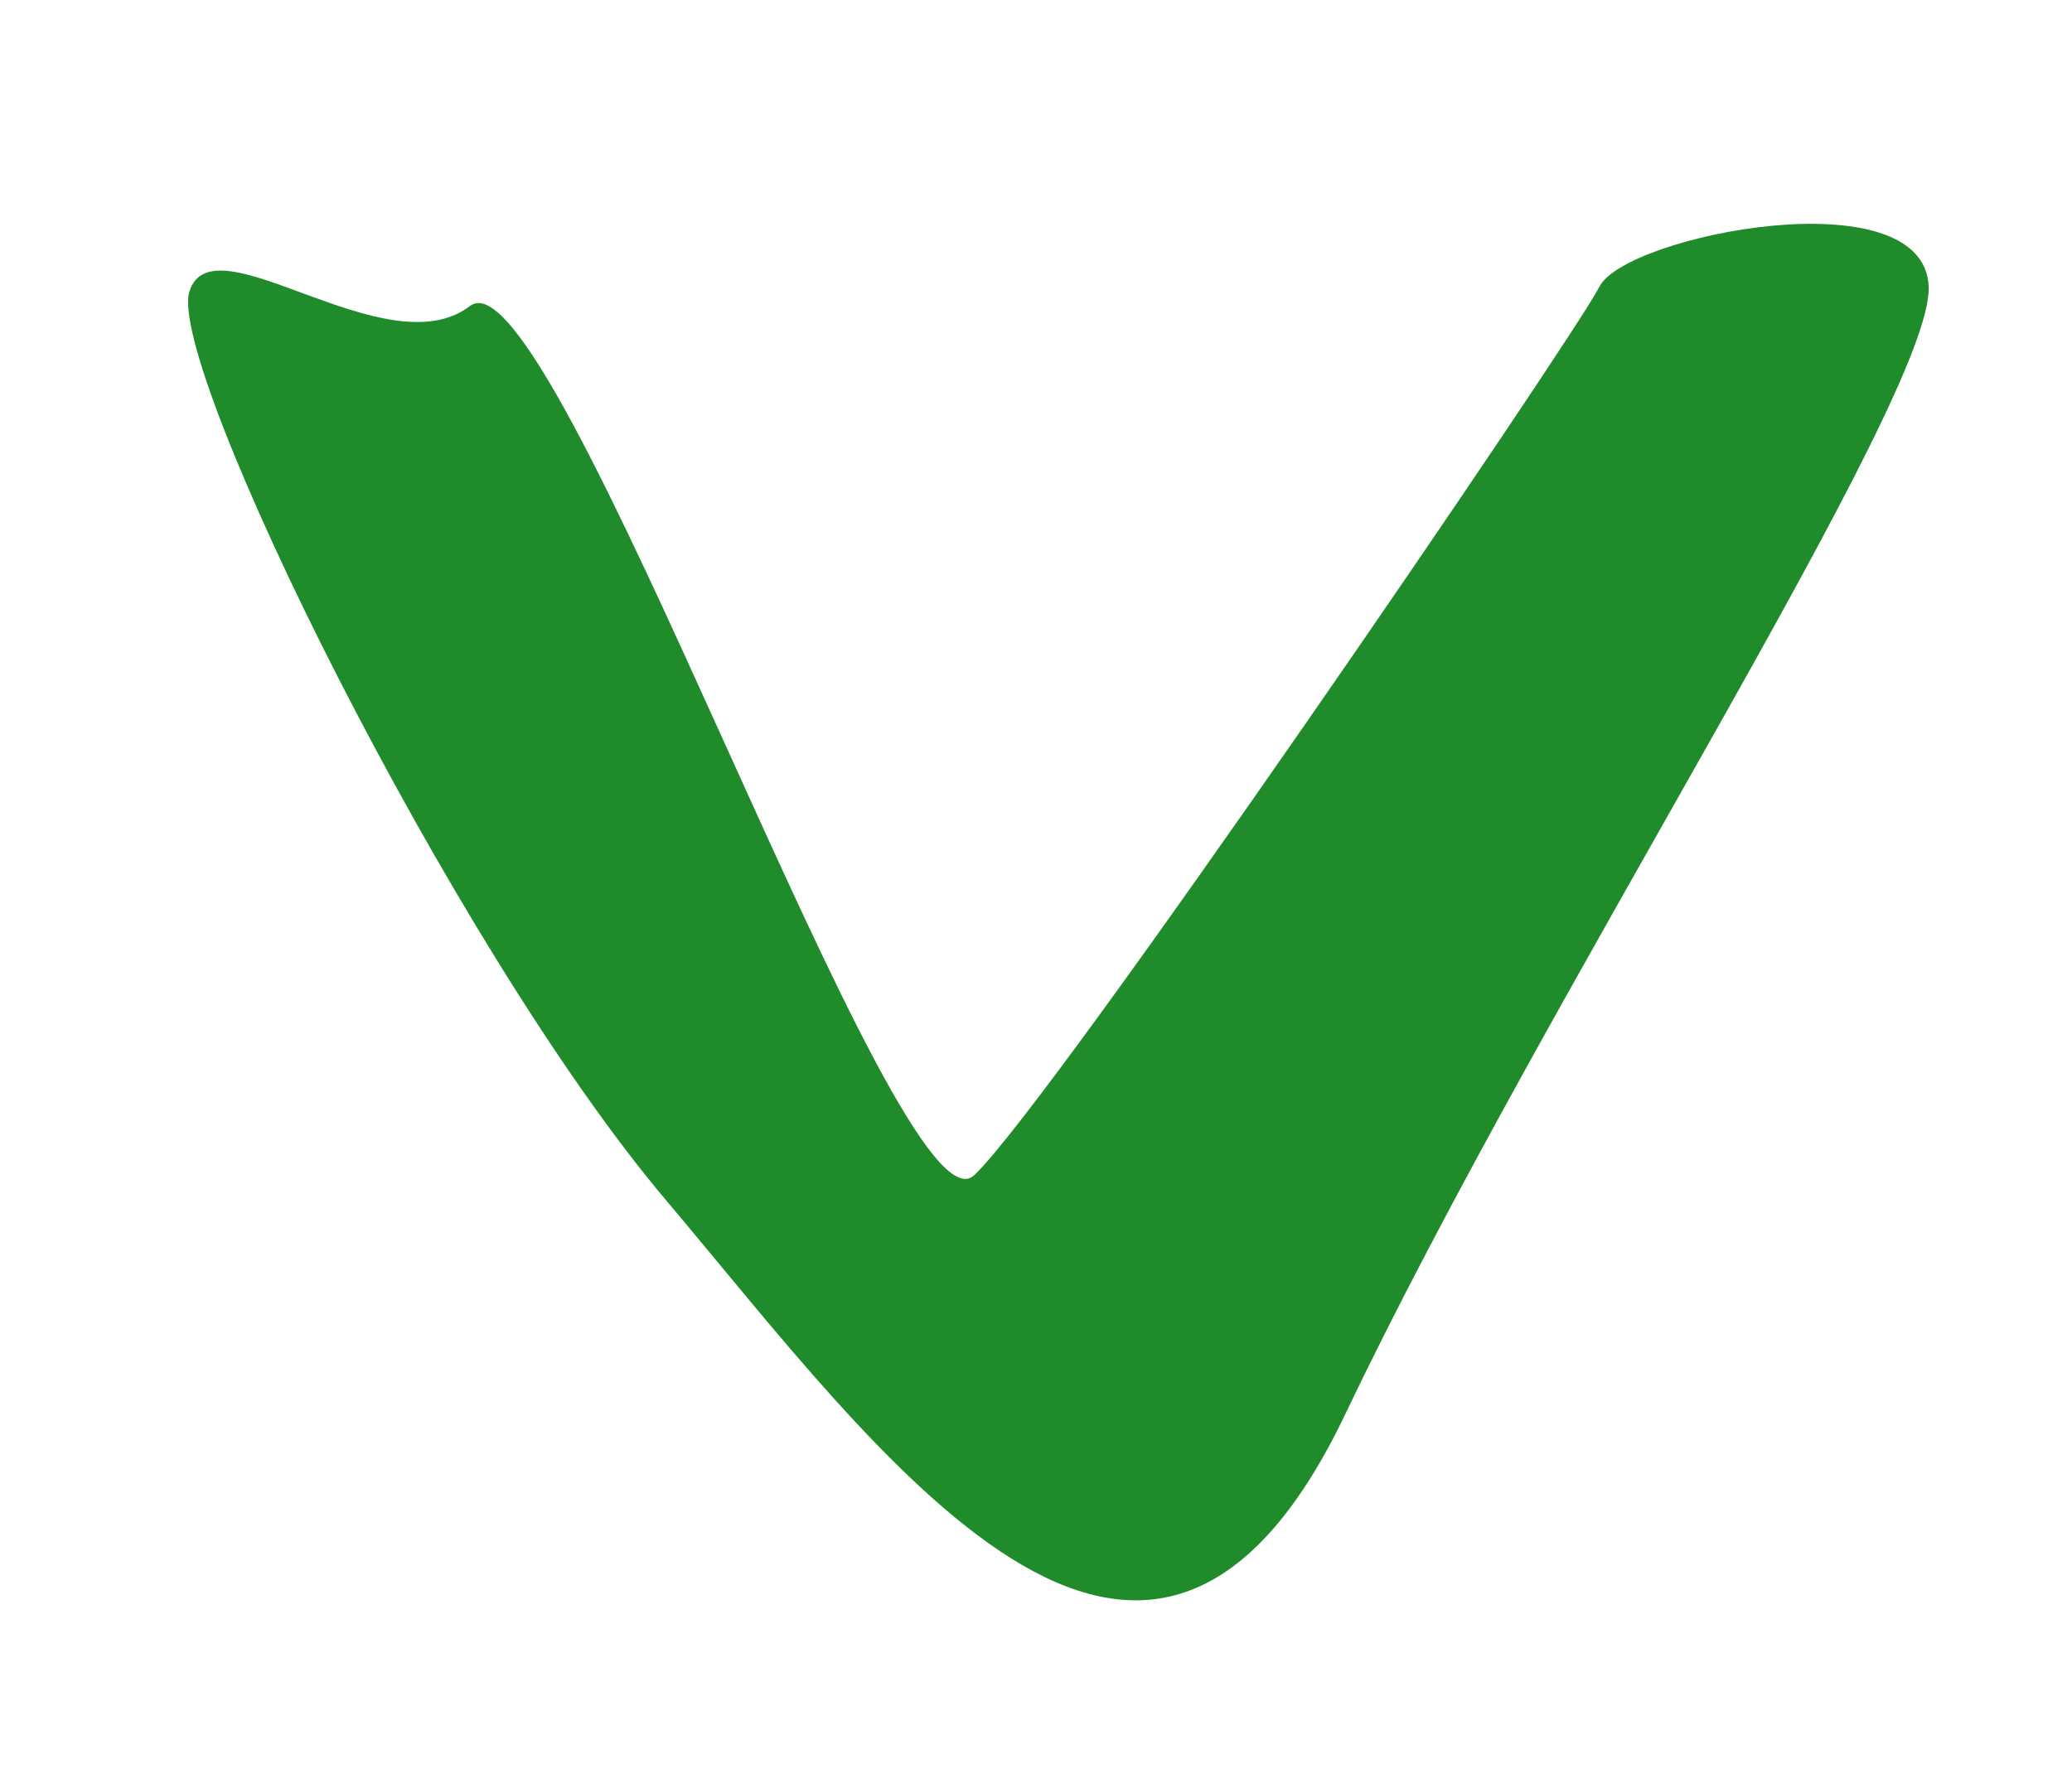
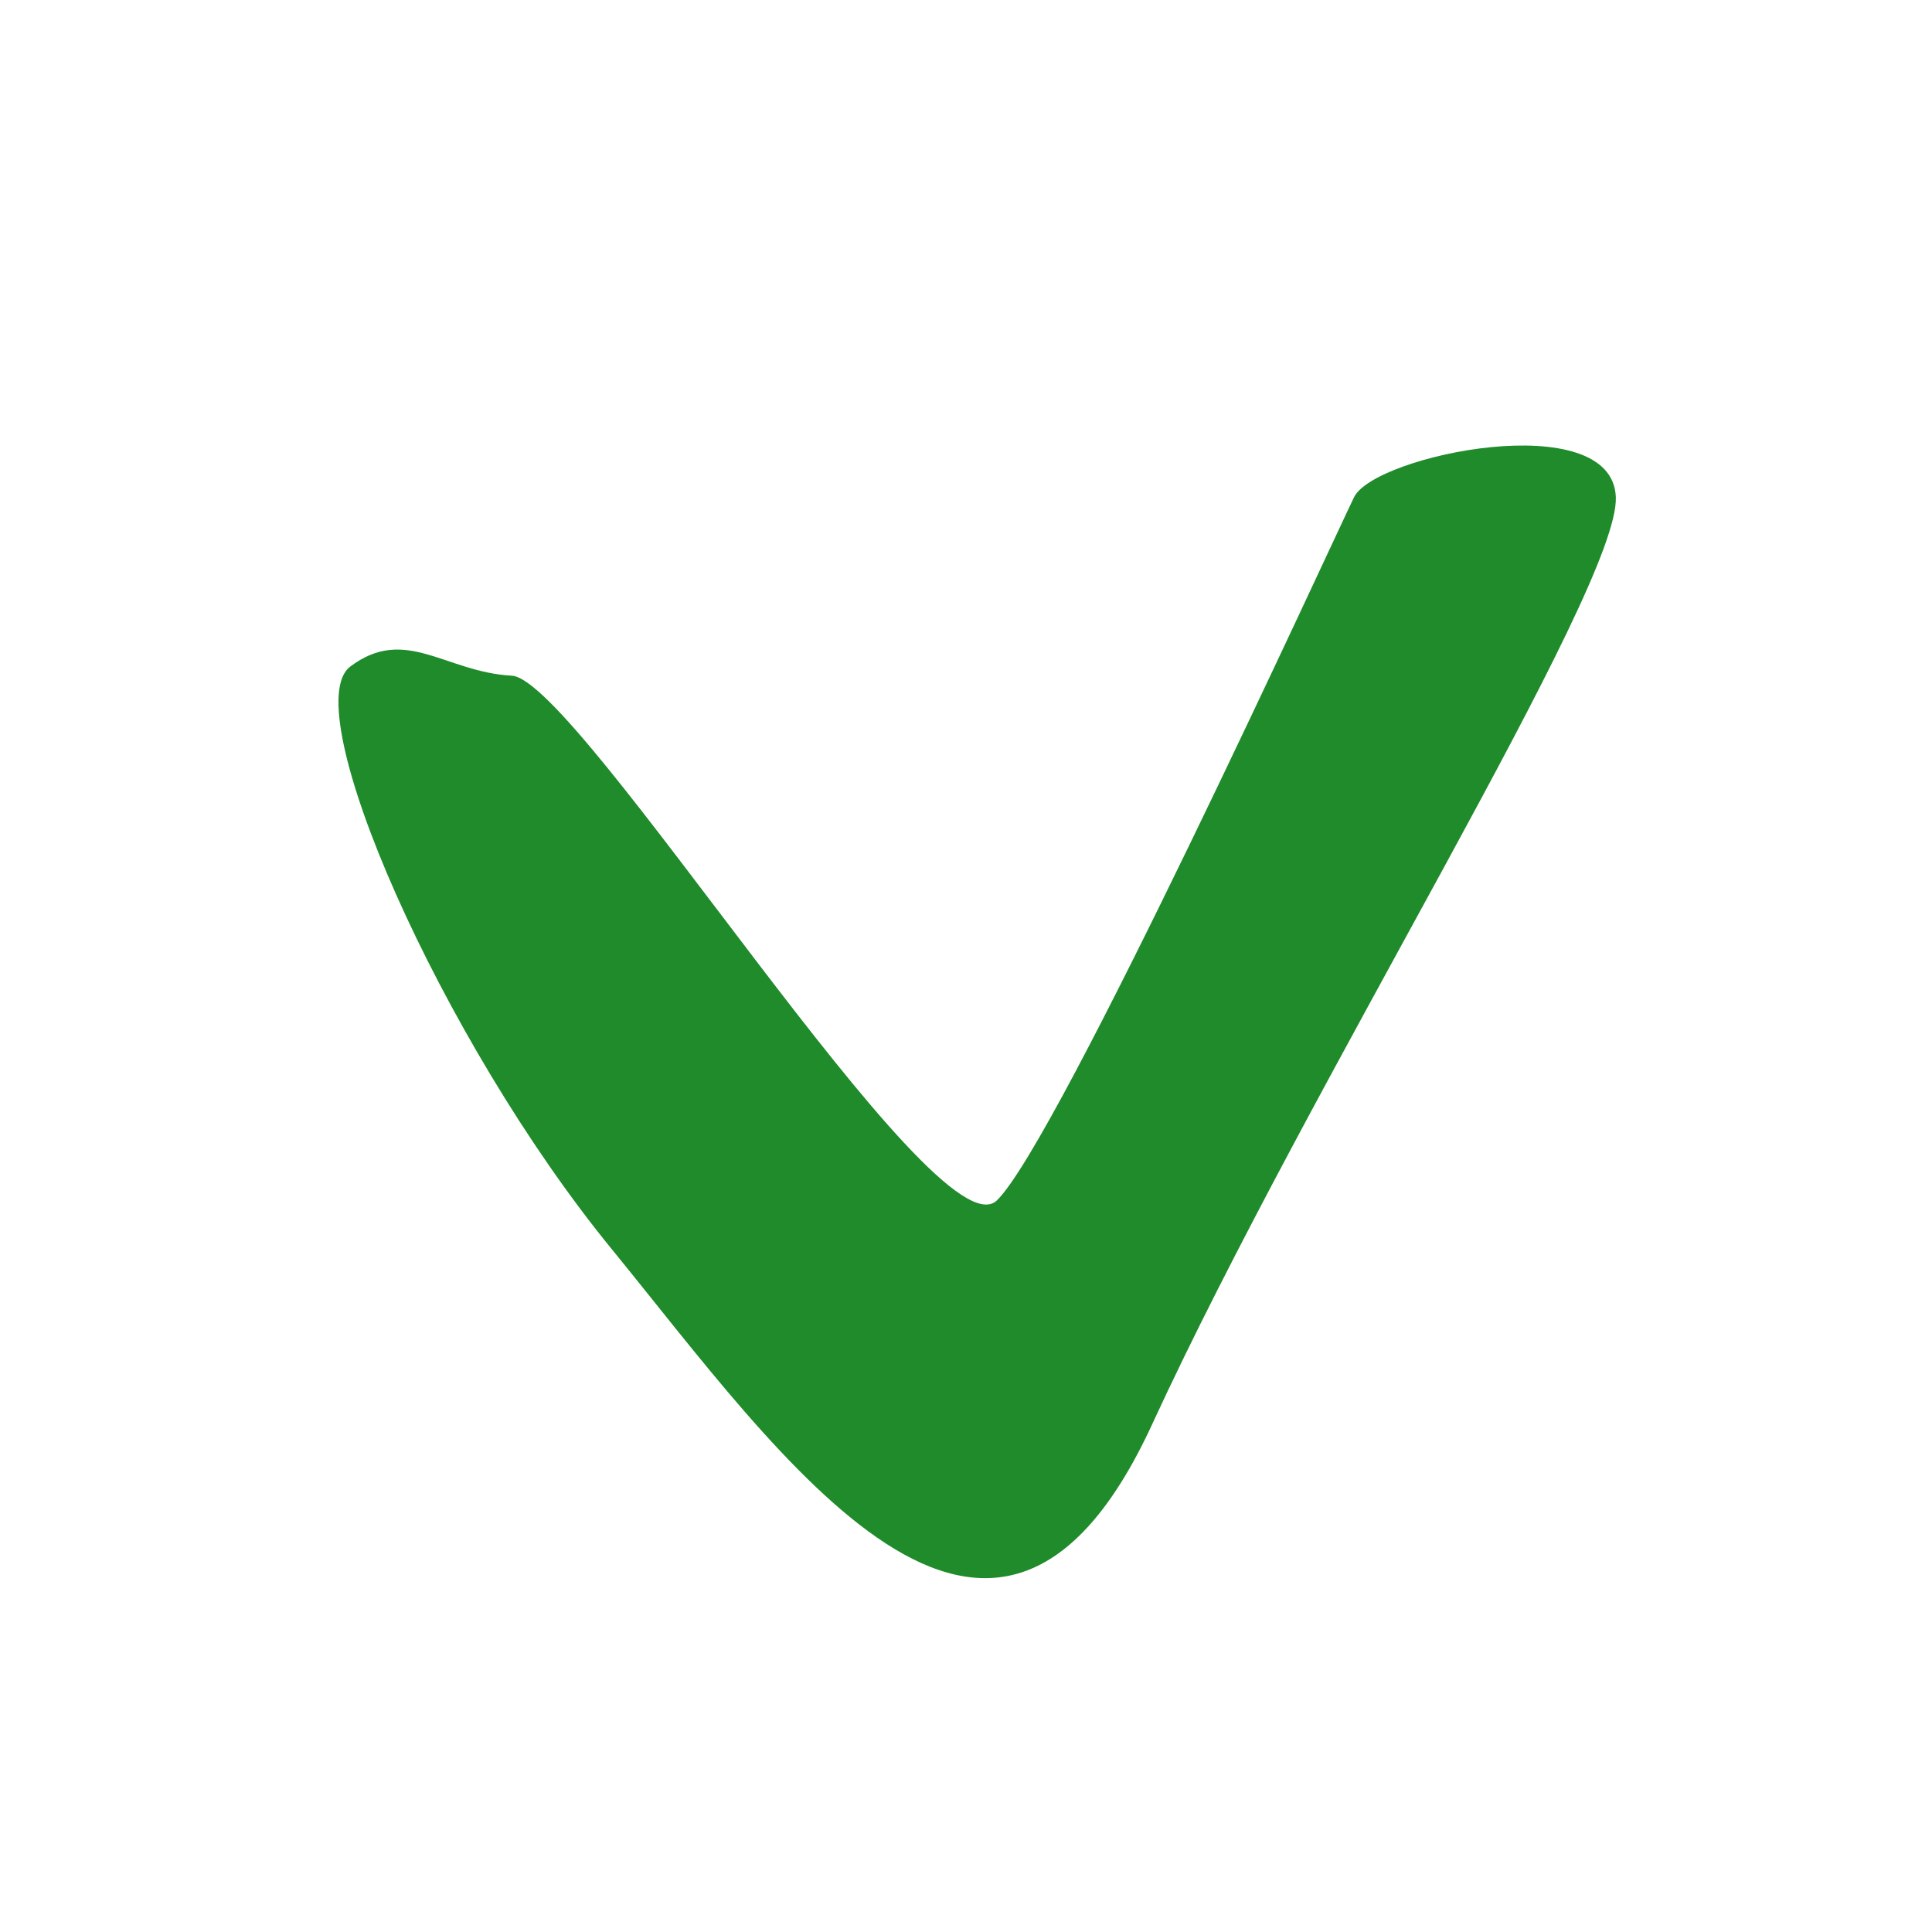
- <svg xmlns="http://www.w3.org/2000/svg" width="59.287mm" height="50.622mm" viewBox="0 0 59.287 50.622" version="1.1" id="svg5">
+ <svg xmlns="http://www.w3.org/2000/svg" width="64" height="64" viewBox="0 0 16.933 16.933" version="1.1" id="svg5">
  <defs id="defs2">
    <linearGradient id="linearGradient1676">
      <stop style="stop-color:#000000;stop-opacity:1;" offset="0" id="stop1674" />
    </linearGradient>
    <linearGradient id="linearGradient1540">
      <stop style="stop-color:#000000;stop-opacity:1;" offset="0" id="stop1536" />
      <stop style="stop-color:#000000;stop-opacity:0;" offset="1" id="stop1538" />
    </linearGradient>
    <linearGradient id="linearGradient1505">
      <stop style="stop-color:#000000;stop-opacity:1;" offset="0" id="stop1503" />
    </linearGradient>
  </defs>
  <g id="layer1" transform="translate(-66.07805,-134.3598)">
-     <path id="rect1323" style="opacity:1;vector-effect:none;fill:#1f8b2a;fill-opacity:1;fill-rule:evenodd;stroke:none;stroke-width:0.265;stroke-opacity:0.766;stop-color:#000000;stop-opacity:1" d="m 71.499,142.7 c 0.668,-2.121 5.64,2.246 8.028,0.417 2.387,-1.829 12.239,26.914 14.422,24.882 2.183,-2.032 17.154,-23.968 17.897,-25.438 0.744,-1.47 9.29,-3.169 9.418,-1e-5 0.127,3.169 -10.978,20.28 -16.681,32.25 -5.703,11.97 -13.331,1.144 -19.461,-6.116 C 78.992,161.434 70.831,144.821 71.499,142.7 Z" />
+     <path id="rect1323" style="opacity:1;vector-effect:none;fill:#1f8b2a;fill-opacity:1;fill-rule:evenodd;stroke:none;stroke-width:0.066;stroke-opacity:0.766;stop-color:#000000;stop-opacity:1" d="m 69.149,140.201 c 0.482,-0.362 0.833,0.05 1.415,0.081 0.582,0.031 3.719,5.111 4.251,4.599 0.532,-0.512 2.95,-5.794 3.131,-6.164 0.181,-0.37 2.263,-0.799 2.294,-1e-5 0.031,0.799 -2.674,5.11 -4.064,8.126 -1.389,3.016 -3.248,0.288 -4.741,-1.541 -1.493,-1.829 -2.769,-4.738 -2.287,-5.1 z" />
  </g>
</svg>
